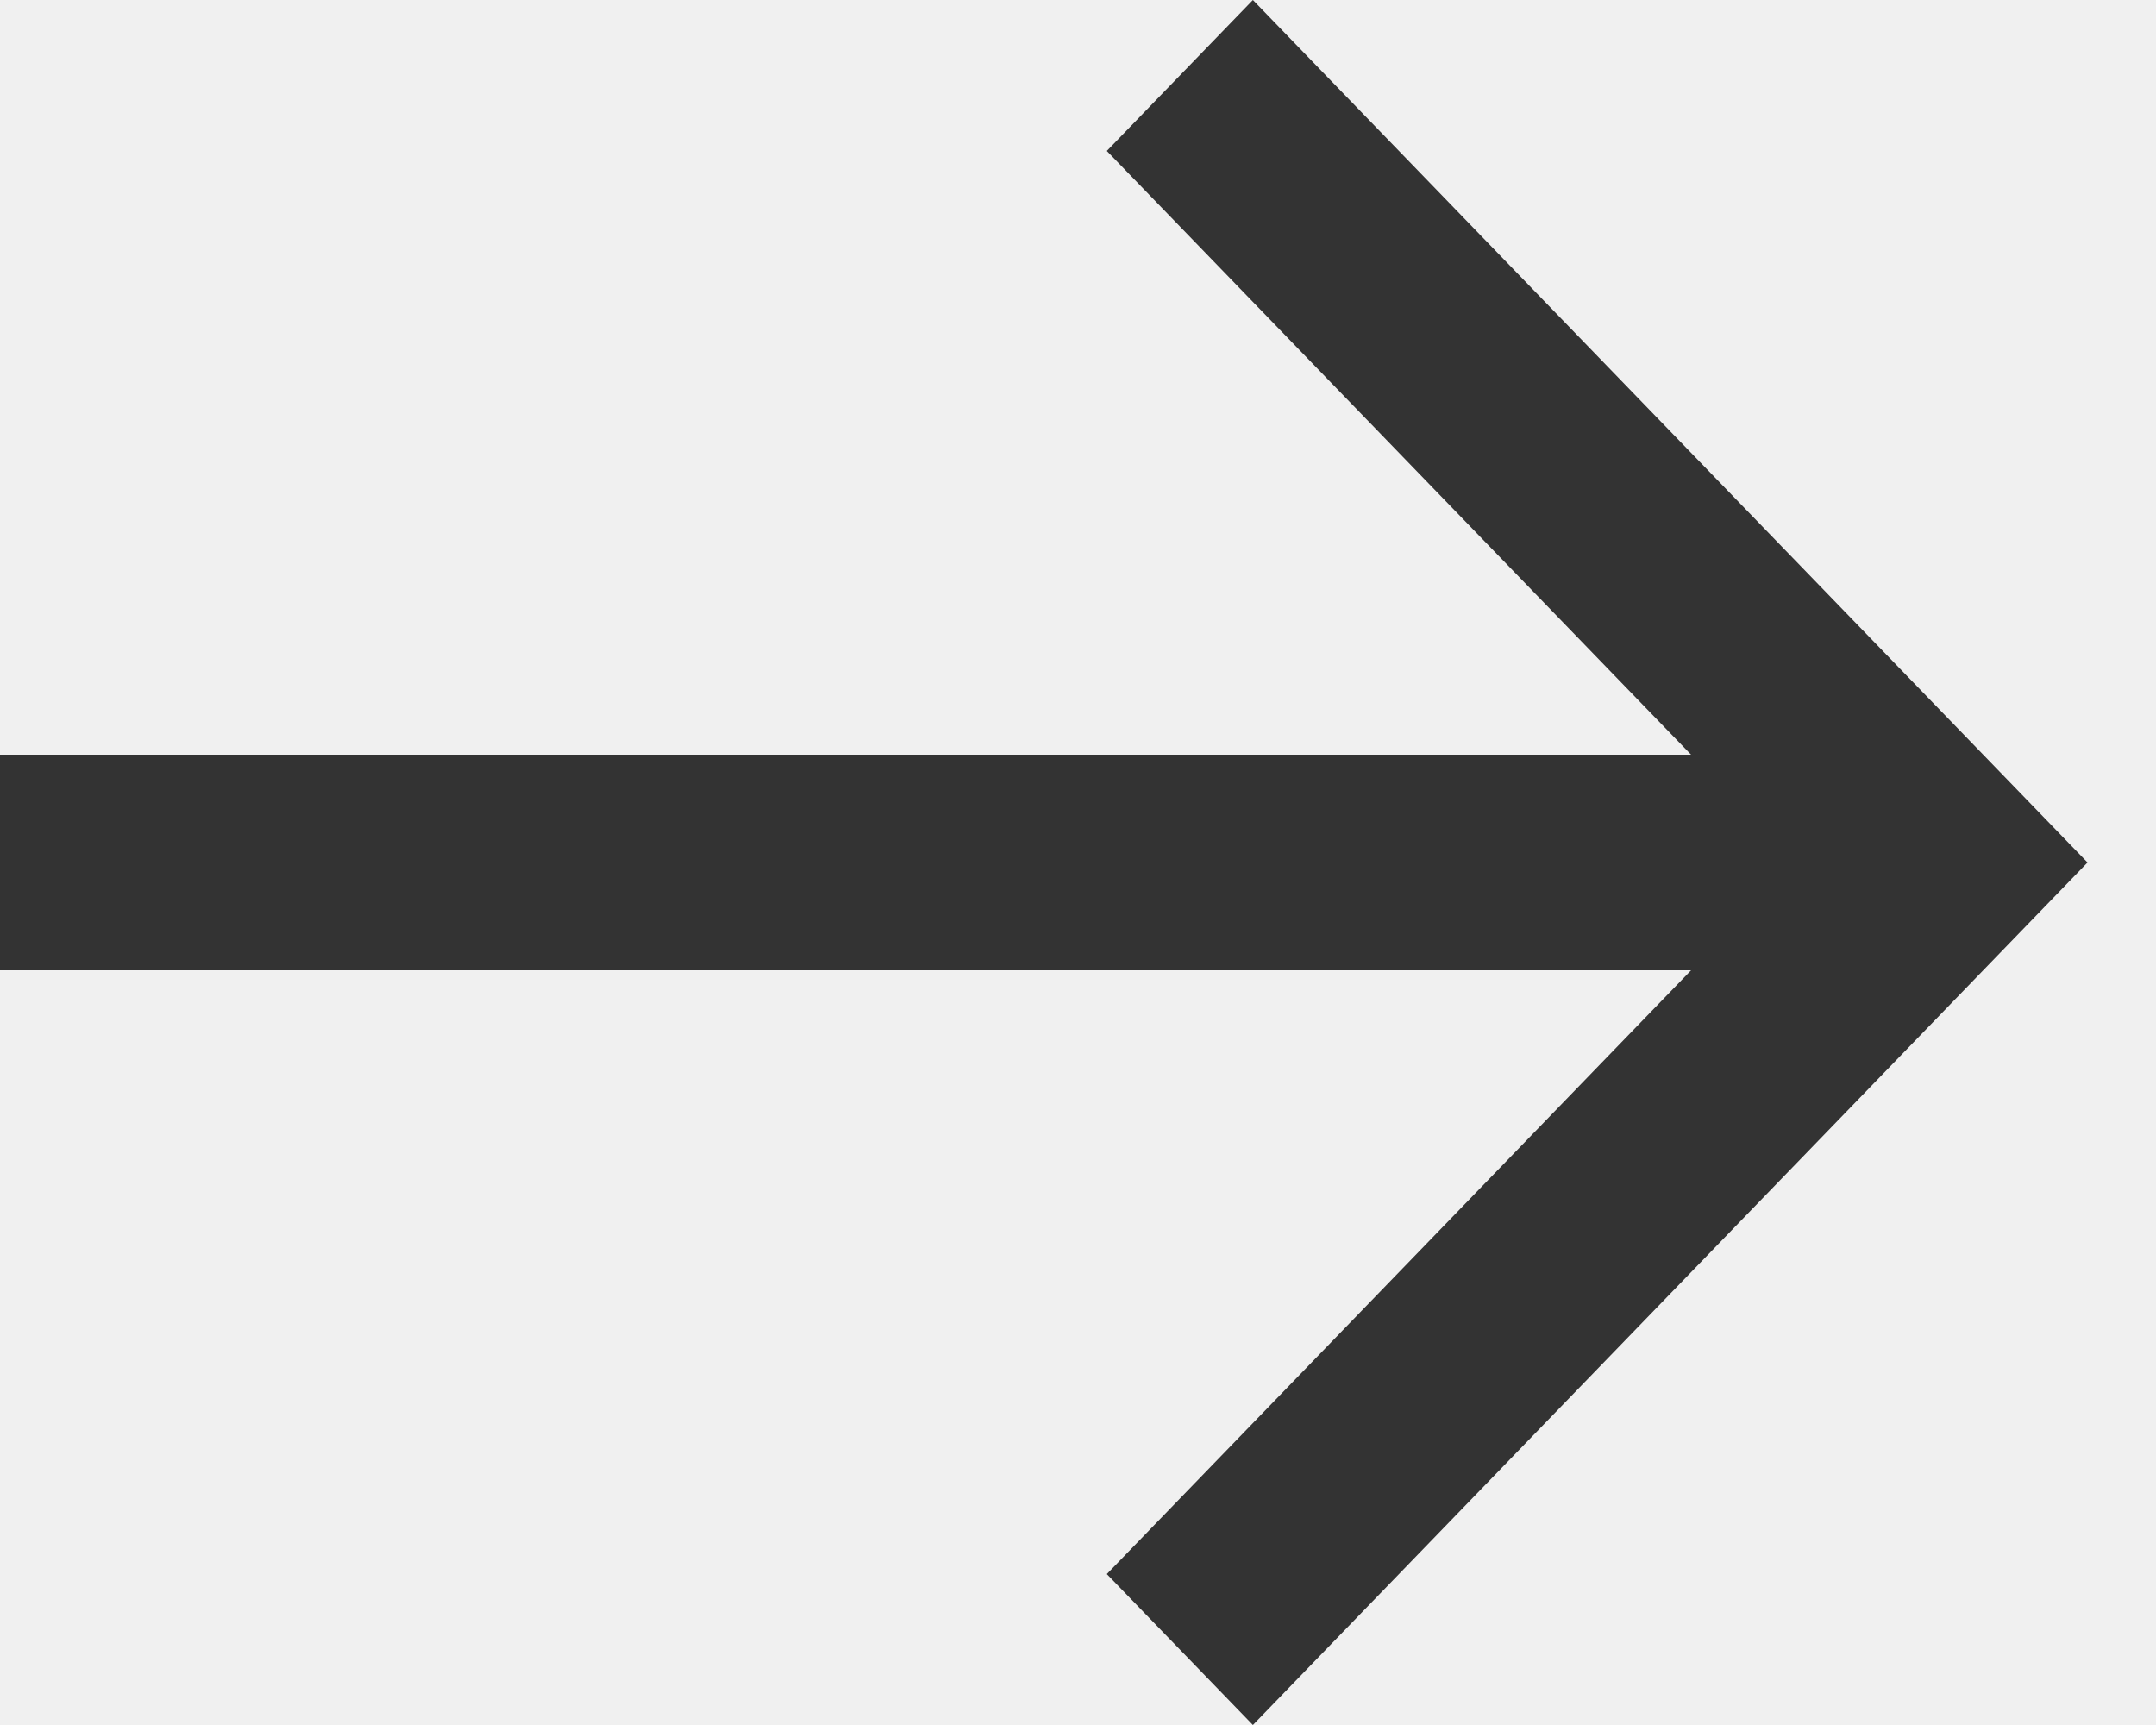
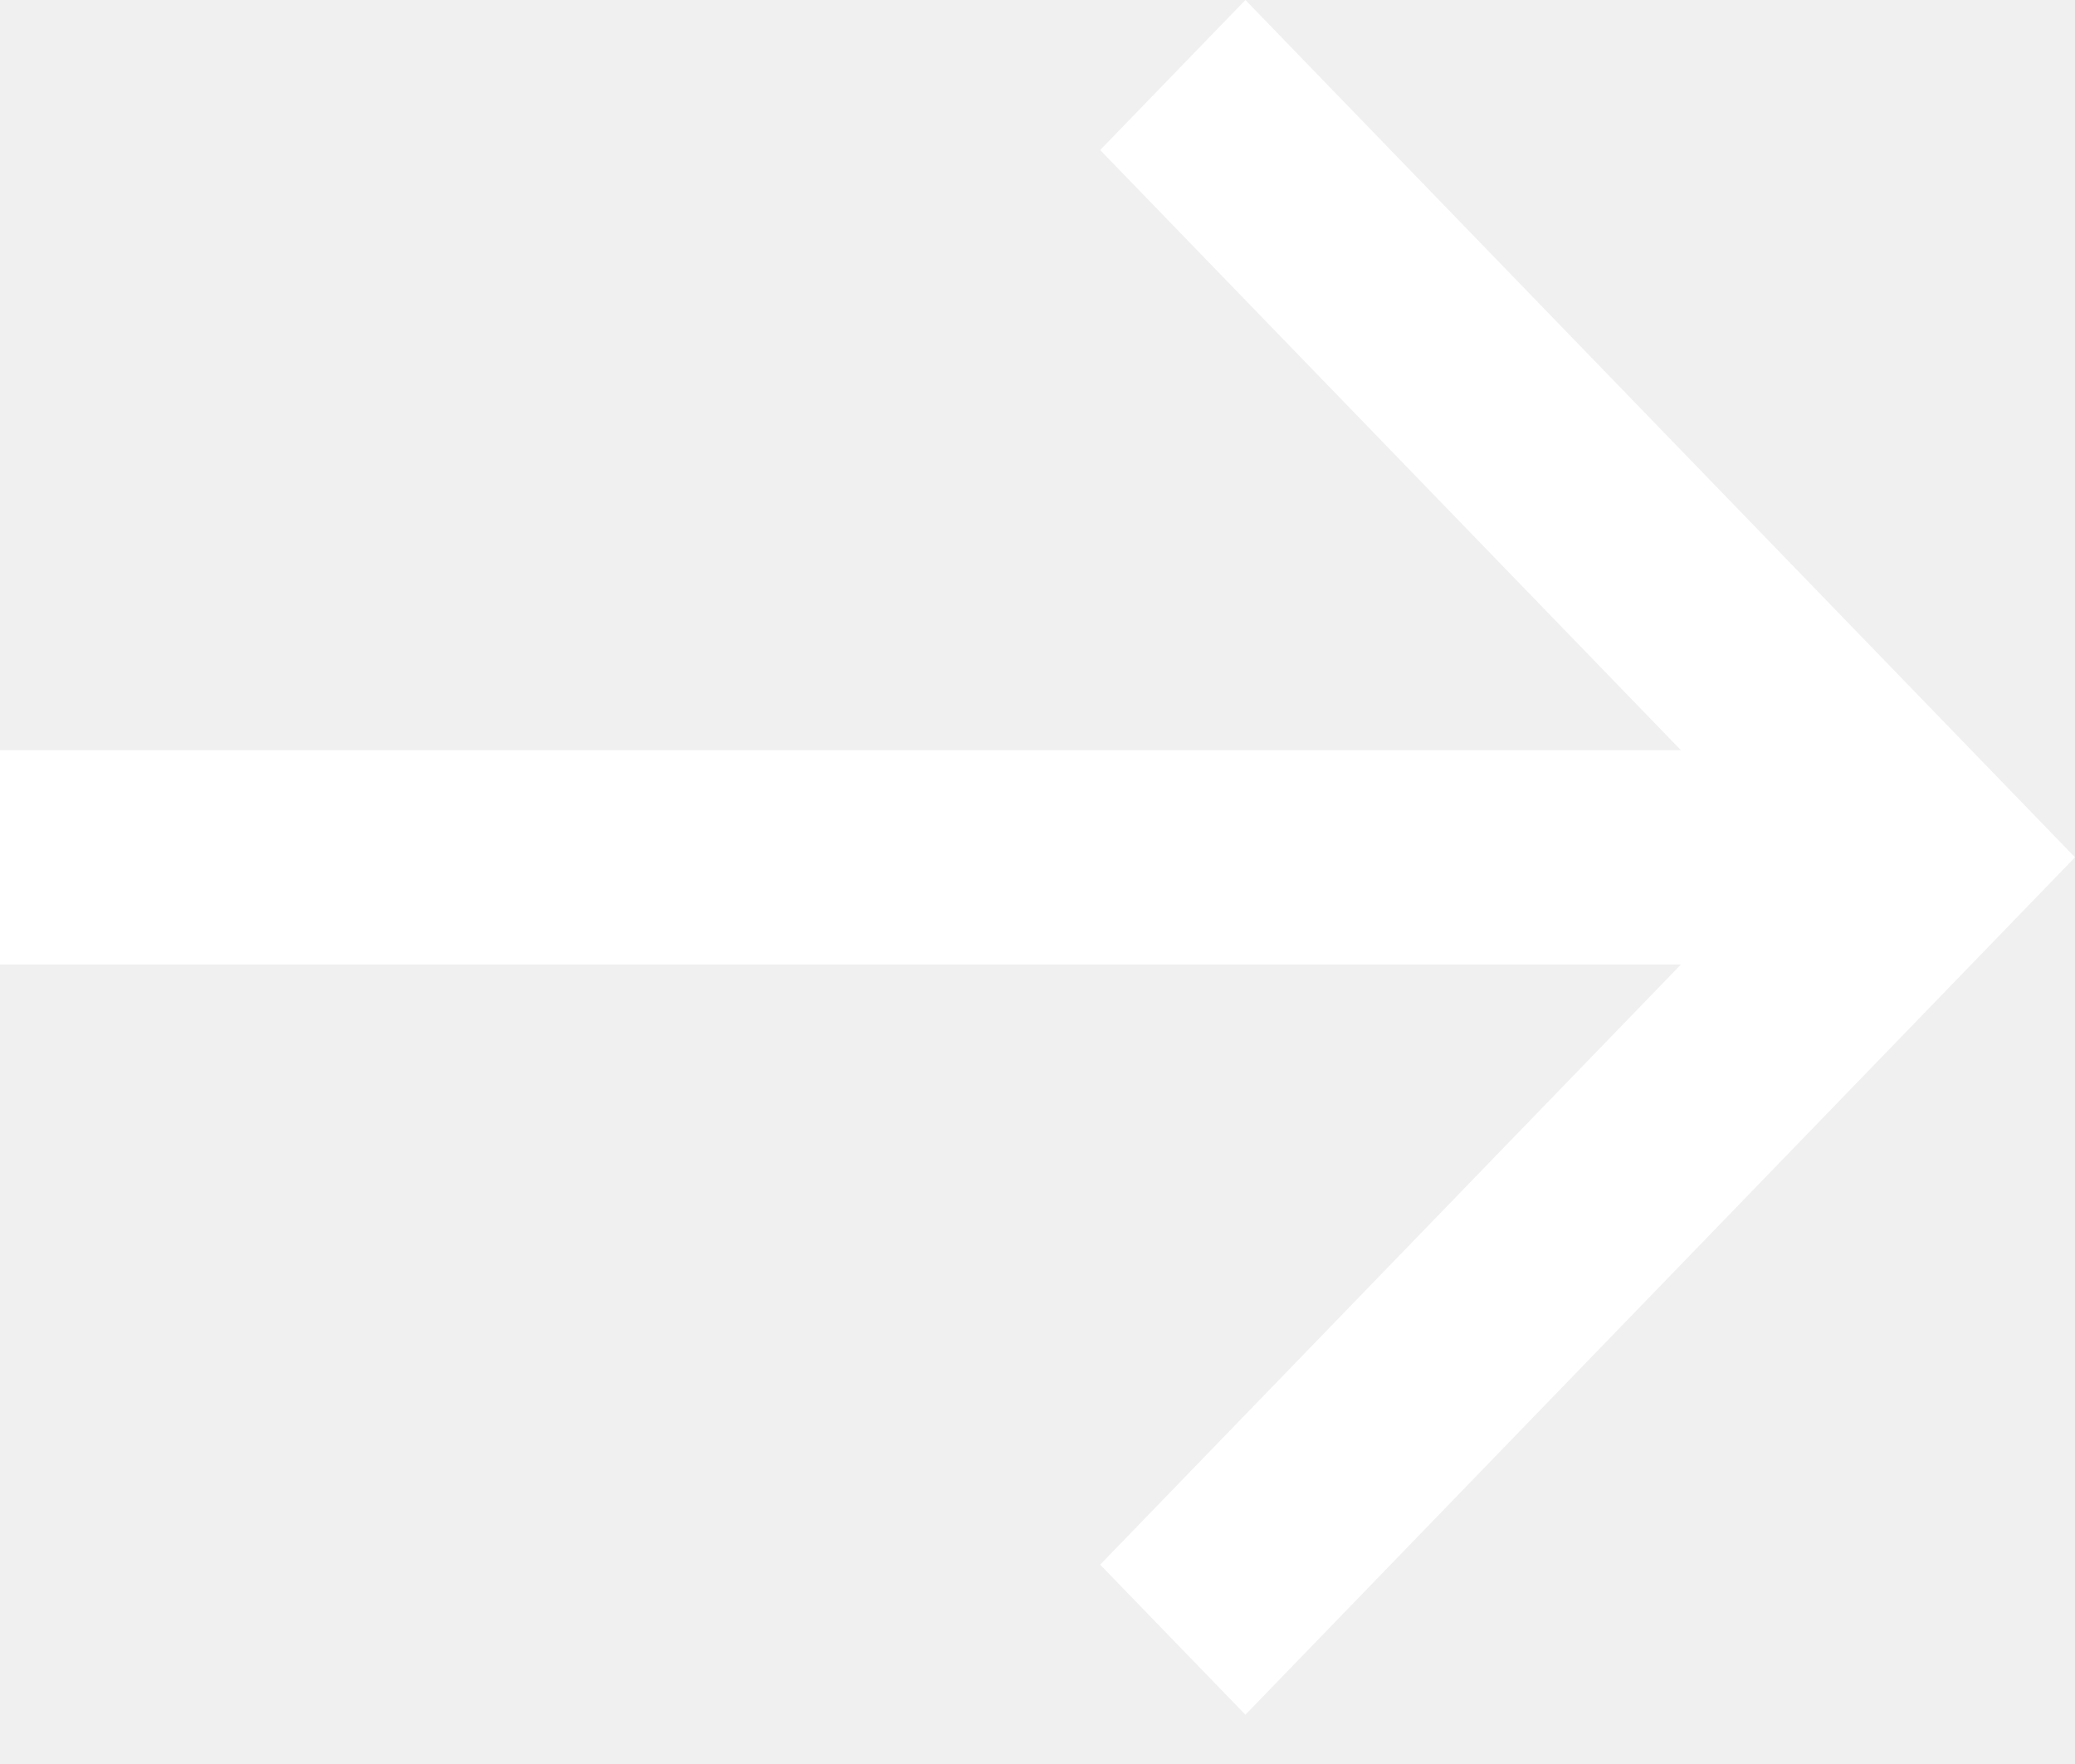
- <svg xmlns="http://www.w3.org/2000/svg" width="25" height="20" viewBox="0 0 25 20">
-   <path fill="#333" fill-rule="nonzero" d="M19.609 11.25l-6.775 7L14.528 20l9.678-10-9.678-10-1.694 1.75 6.775 7H0v2.5z" />
+ <svg xmlns="http://www.w3.org/2000/svg" width="20" height="17" viewBox="0 0 20 17">
+   <path fill="#FFF" fill-rule="nonzero" d="M16.202 9.295l-5.598 5.784 1.4 1.446L20 8.262 12.004 0l-1.4 1.446 5.598 5.784H0v2.065z" />
</svg>
